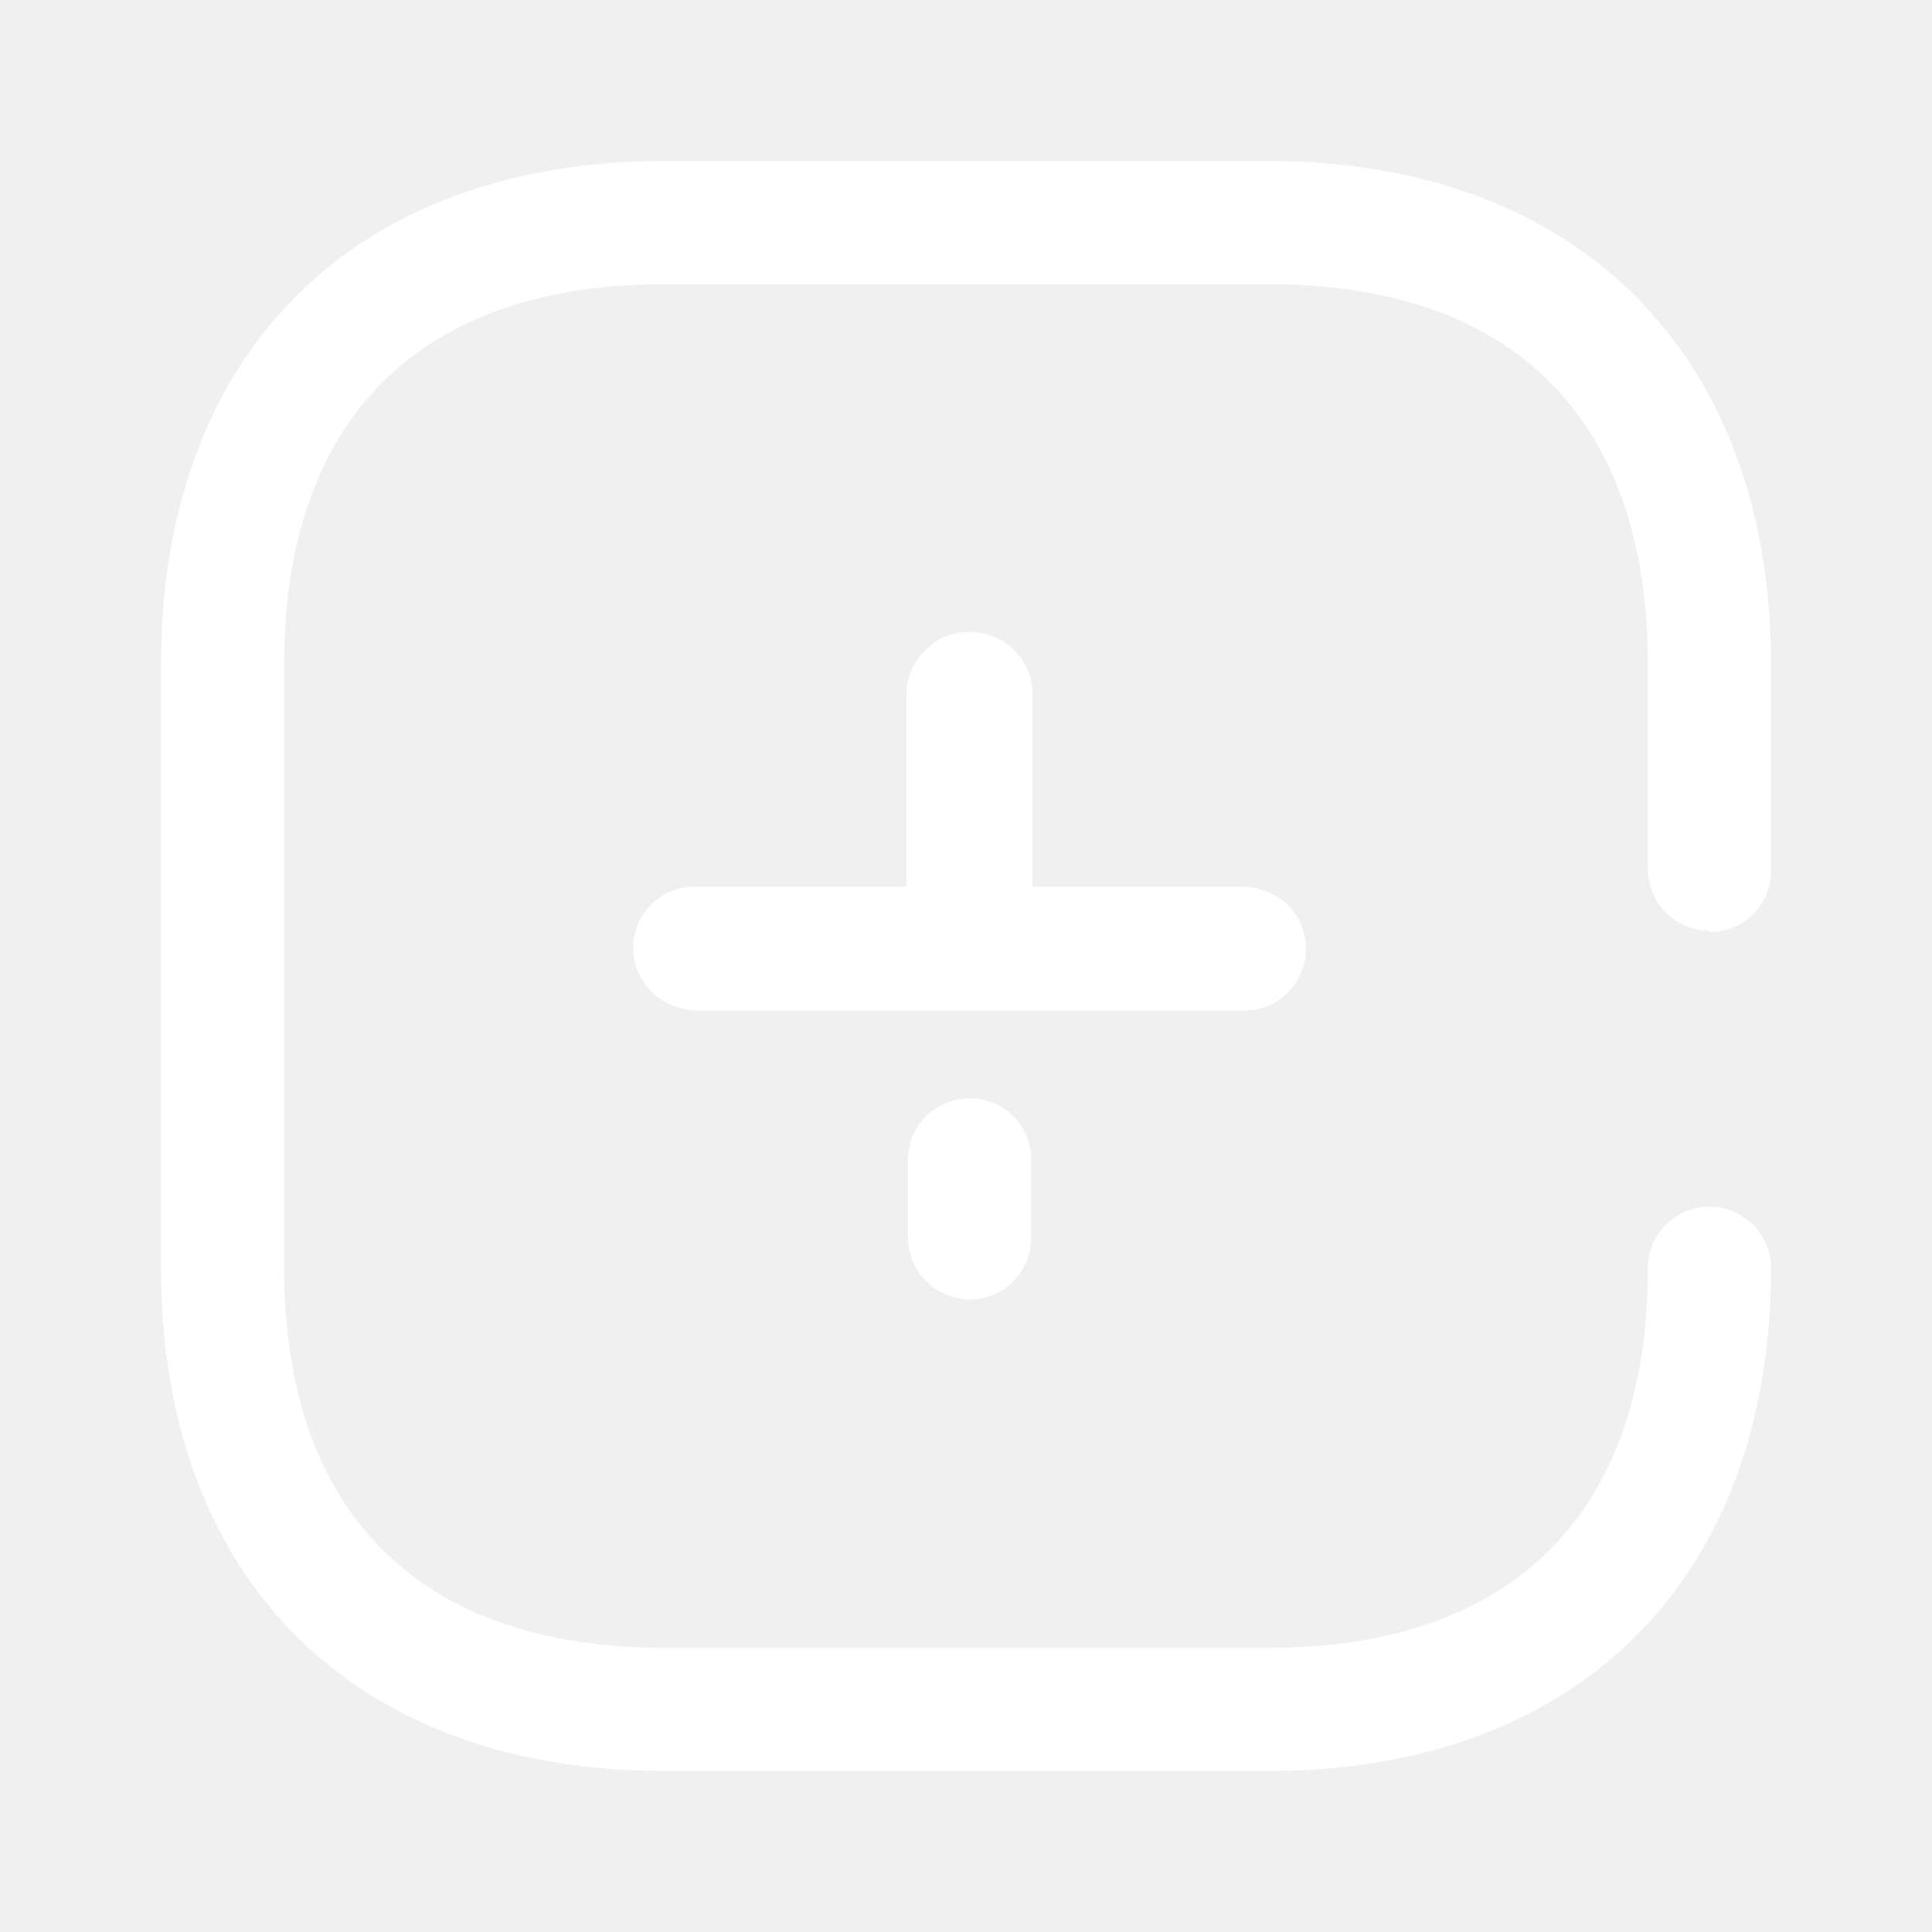
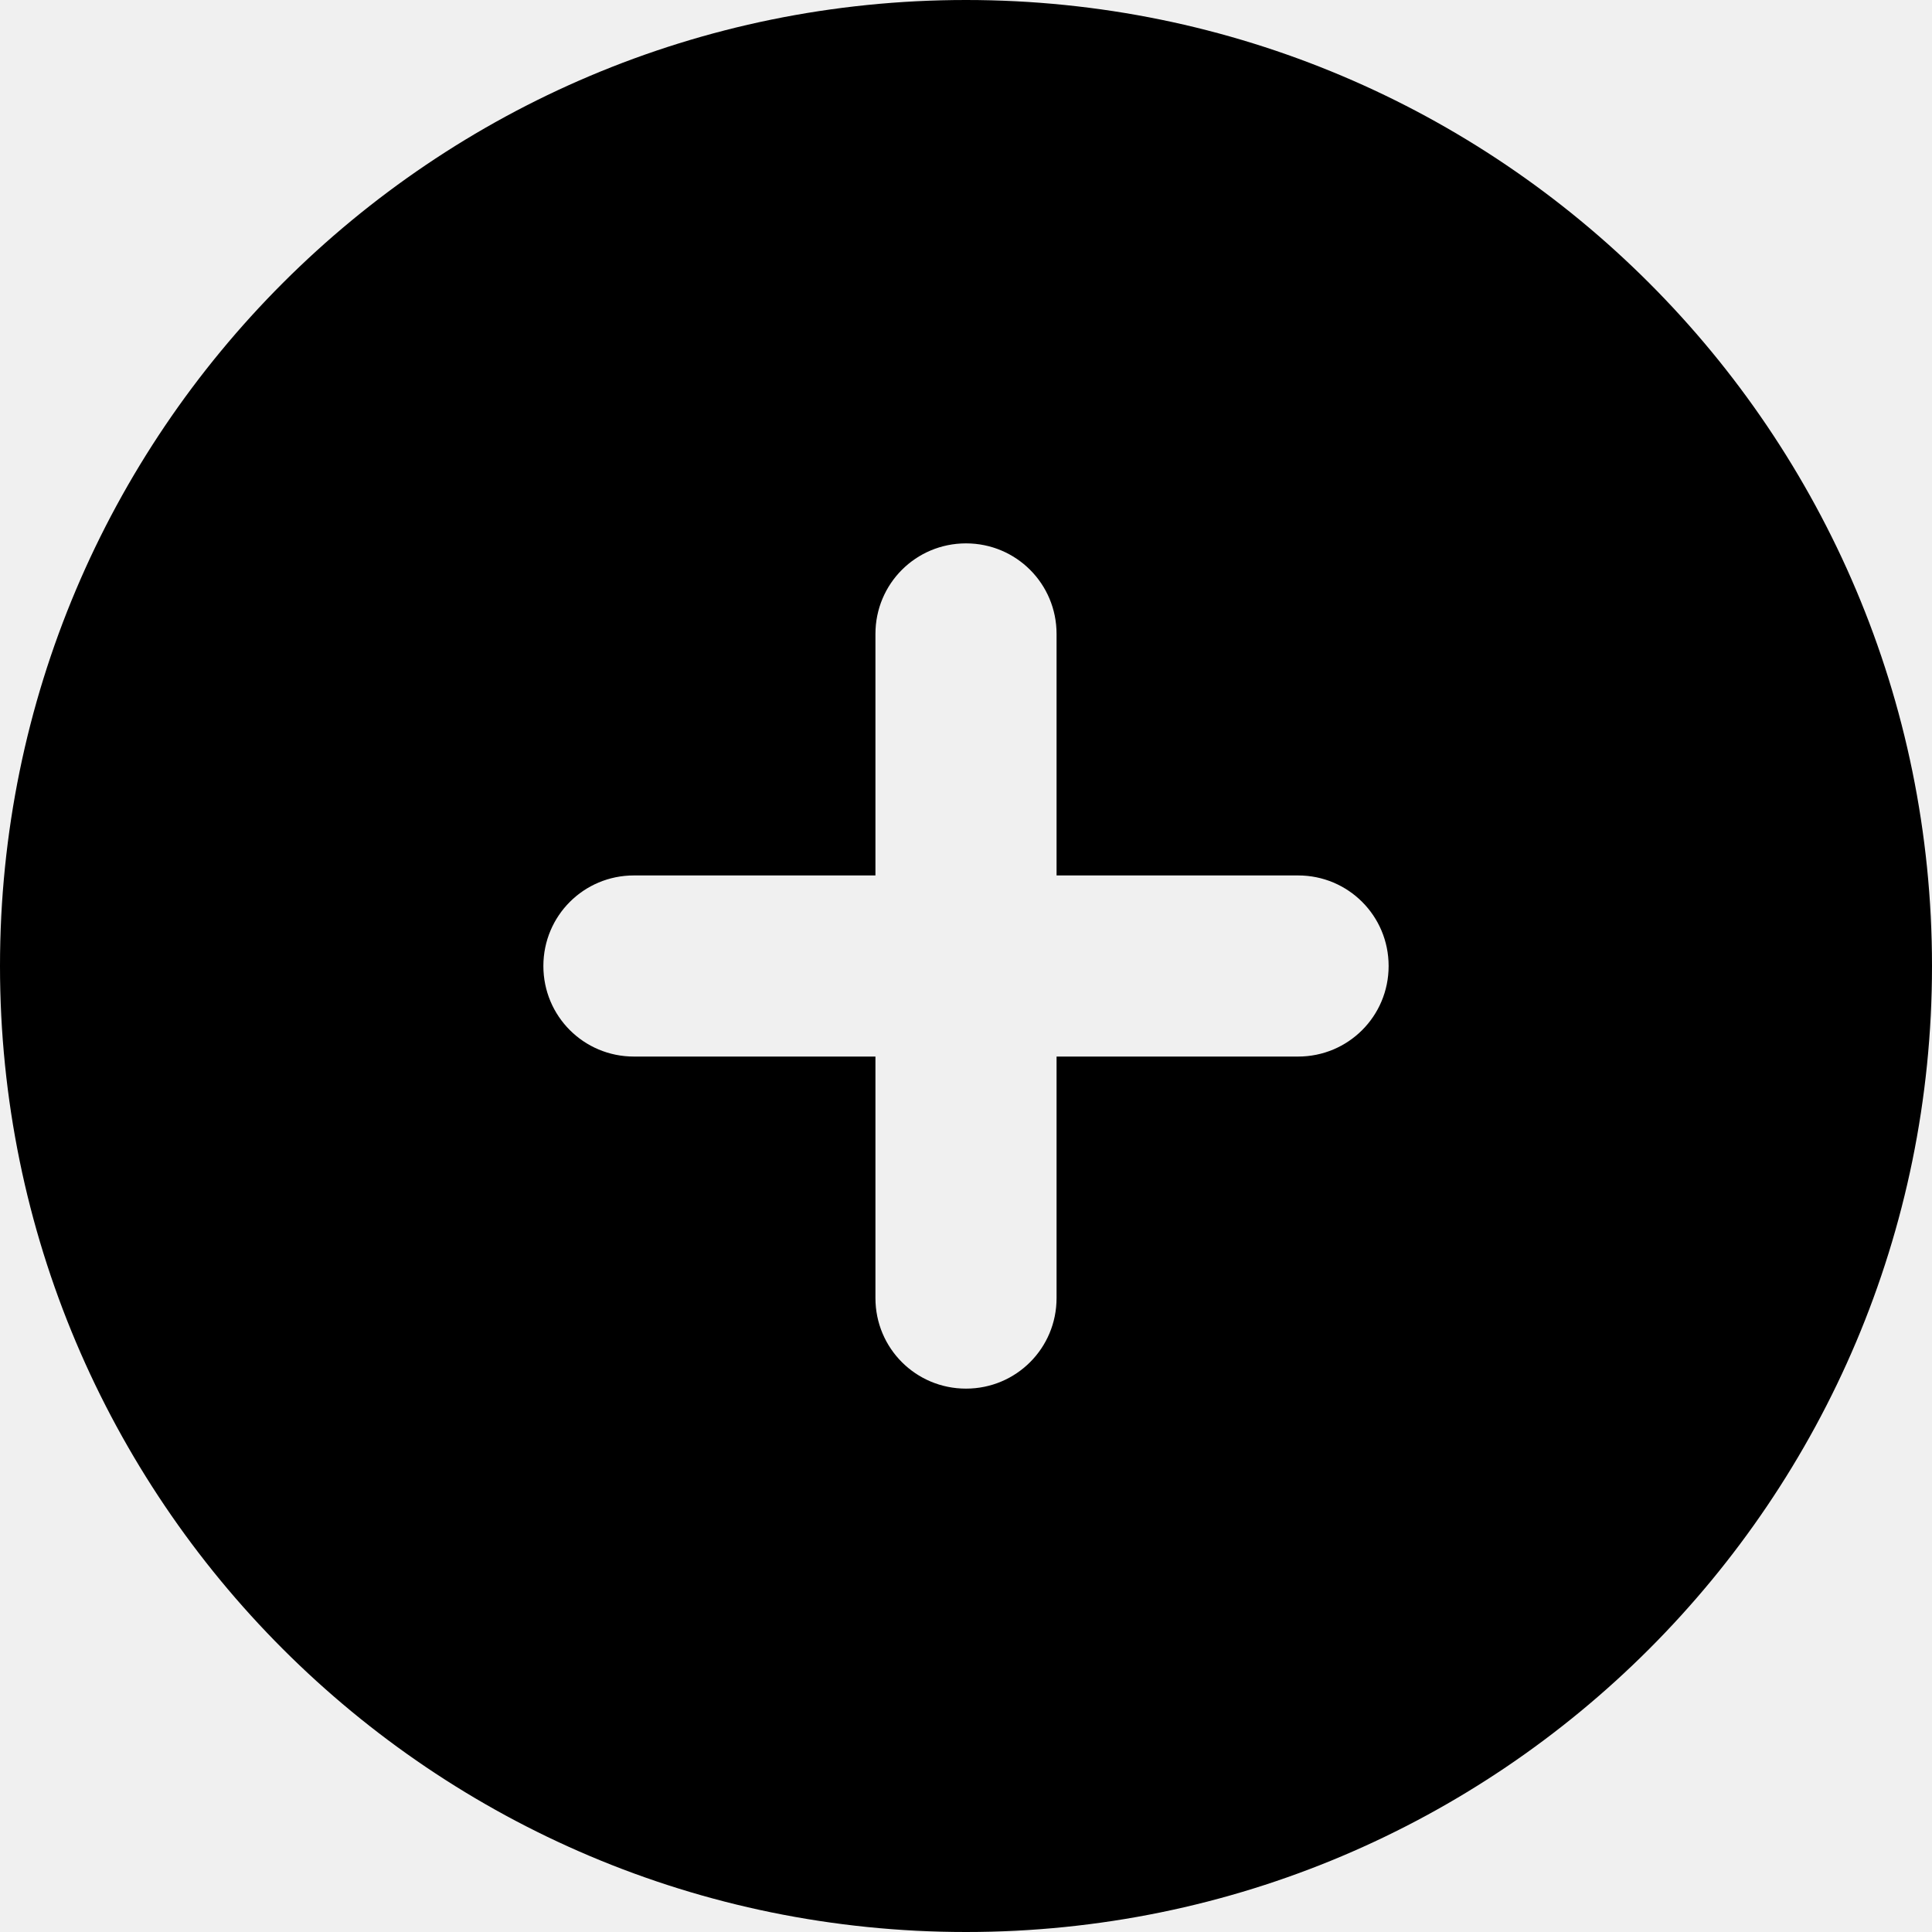
- <svg xmlns="http://www.w3.org/2000/svg" id="SvgjsSvg1035" width="288" height="288" version="1.1">
-   <defs id="SvgjsDefs1036" />
-   <g id="SvgjsG1037">
-     <svg width="288" height="288" viewBox="0 0 24 24">
-       <path fill="#ffffff" d="M13.755,-4.61852778e-14 C17.59,-4.61852778e-14 20,2.392 20,6.253 L20,6.253 L20,8.821 C20,9.024 19.919,9.217 19.775,9.359 C19.632,9.502 19.437,9.58 19.235,9.578 L19.235,9.578 L19.235,9.56 C18.812,9.56 18.47,9.218 18.47,8.795 L18.47,8.795 L18.47,6.253 C18.47,3.201 16.799,1.53 13.755,1.53 L13.755,1.53 L6.253,1.53 C3.21,1.53 1.53,3.21 1.53,6.253 L1.53,6.253 L1.53,13.755 C1.53,16.79 3.21,18.47 6.253,18.47 L6.253,18.47 L13.755,18.47 C16.799,18.47 18.47,16.79 18.47,13.755 C18.47,13.333 18.812,12.99 19.235,12.99 C19.657,12.99 20,13.333 20,13.755 C20,17.608 17.608,20 13.755,20 L13.755,20 L6.253,20 C2.392,20 -1.77635684e-14,17.608 -1.77635684e-14,13.755 L-1.77635684e-14,13.755 L-1.77635684e-14,6.253 C-1.77635684e-14,2.392 2.392,-4.61852778e-14 6.253,-4.61852778e-14 L6.253,-4.61852778e-14 Z M10.07,11.645 C10.274,11.649 10.467,11.736 10.607,11.885 C10.746,12.034 10.819,12.233 10.809,12.436 L10.809,12.436 L10.809,13.404 L10.796,13.524 C10.765,13.681 10.685,13.826 10.567,13.937 C10.418,14.076 10.221,14.15 10.018,14.142 C9.597,14.123 9.269,13.772 9.279,13.351 L9.279,13.351 L9.279,12.383 C9.286,12.18 9.373,11.989 9.521,11.85 C9.67,11.711 9.867,11.638 10.07,11.645 Z M10.035,5.849 C10.12,5.849 10.204,5.863 10.283,5.89 C10.598,5.985 10.827,6.277 10.827,6.623 L10.826,9.014 L13.43,9.015 C13.518,9.014 13.604,9.028 13.685,9.056 C13.804,9.092 13.914,9.158 14.003,9.248 C14.145,9.392 14.224,9.587 14.222,9.789 C14.222,10.205 13.89,10.545 13.474,10.554 L6.658,10.554 C6.586,10.552 6.517,10.541 6.452,10.521 C6.117,10.438 5.87,10.138 5.866,9.78 C5.864,9.578 5.943,9.383 6.085,9.24 C6.227,9.096 6.421,9.015 6.623,9.015 L6.623,9.015 L9.261,9.015 L9.261,6.614 C9.271,6.192 9.613,5.853 10.035,5.849 Z" transform="translate(2 2)" class="color200E32 svgShape" />
-     </svg>
-   </g>
+ <svg xmlns="http://www.w3.org/2000/svg" viewBox="0 0 512 512">
+   <path d="M0 256C0 114.6 114.6 0 256 0C397.4 0 512 114.6 512 256C512 397.4 397.4 512 256 512C114.6 512 0 397.4 0 256zM256 368C269.3 368 280 357.3 280 344V280H344C357.3 280 368 269.3 368 256C368 242.7 357.3 232 344 232H280V168C280 154.7 269.3 144 256 144C242.7 144 232 154.7 232 168V232H168C154.7 232 144 242.7 144 256C144 269.3 154.7 280 168 280H232V344C232 357.3 242.7 368 256 368z" />
</svg>
